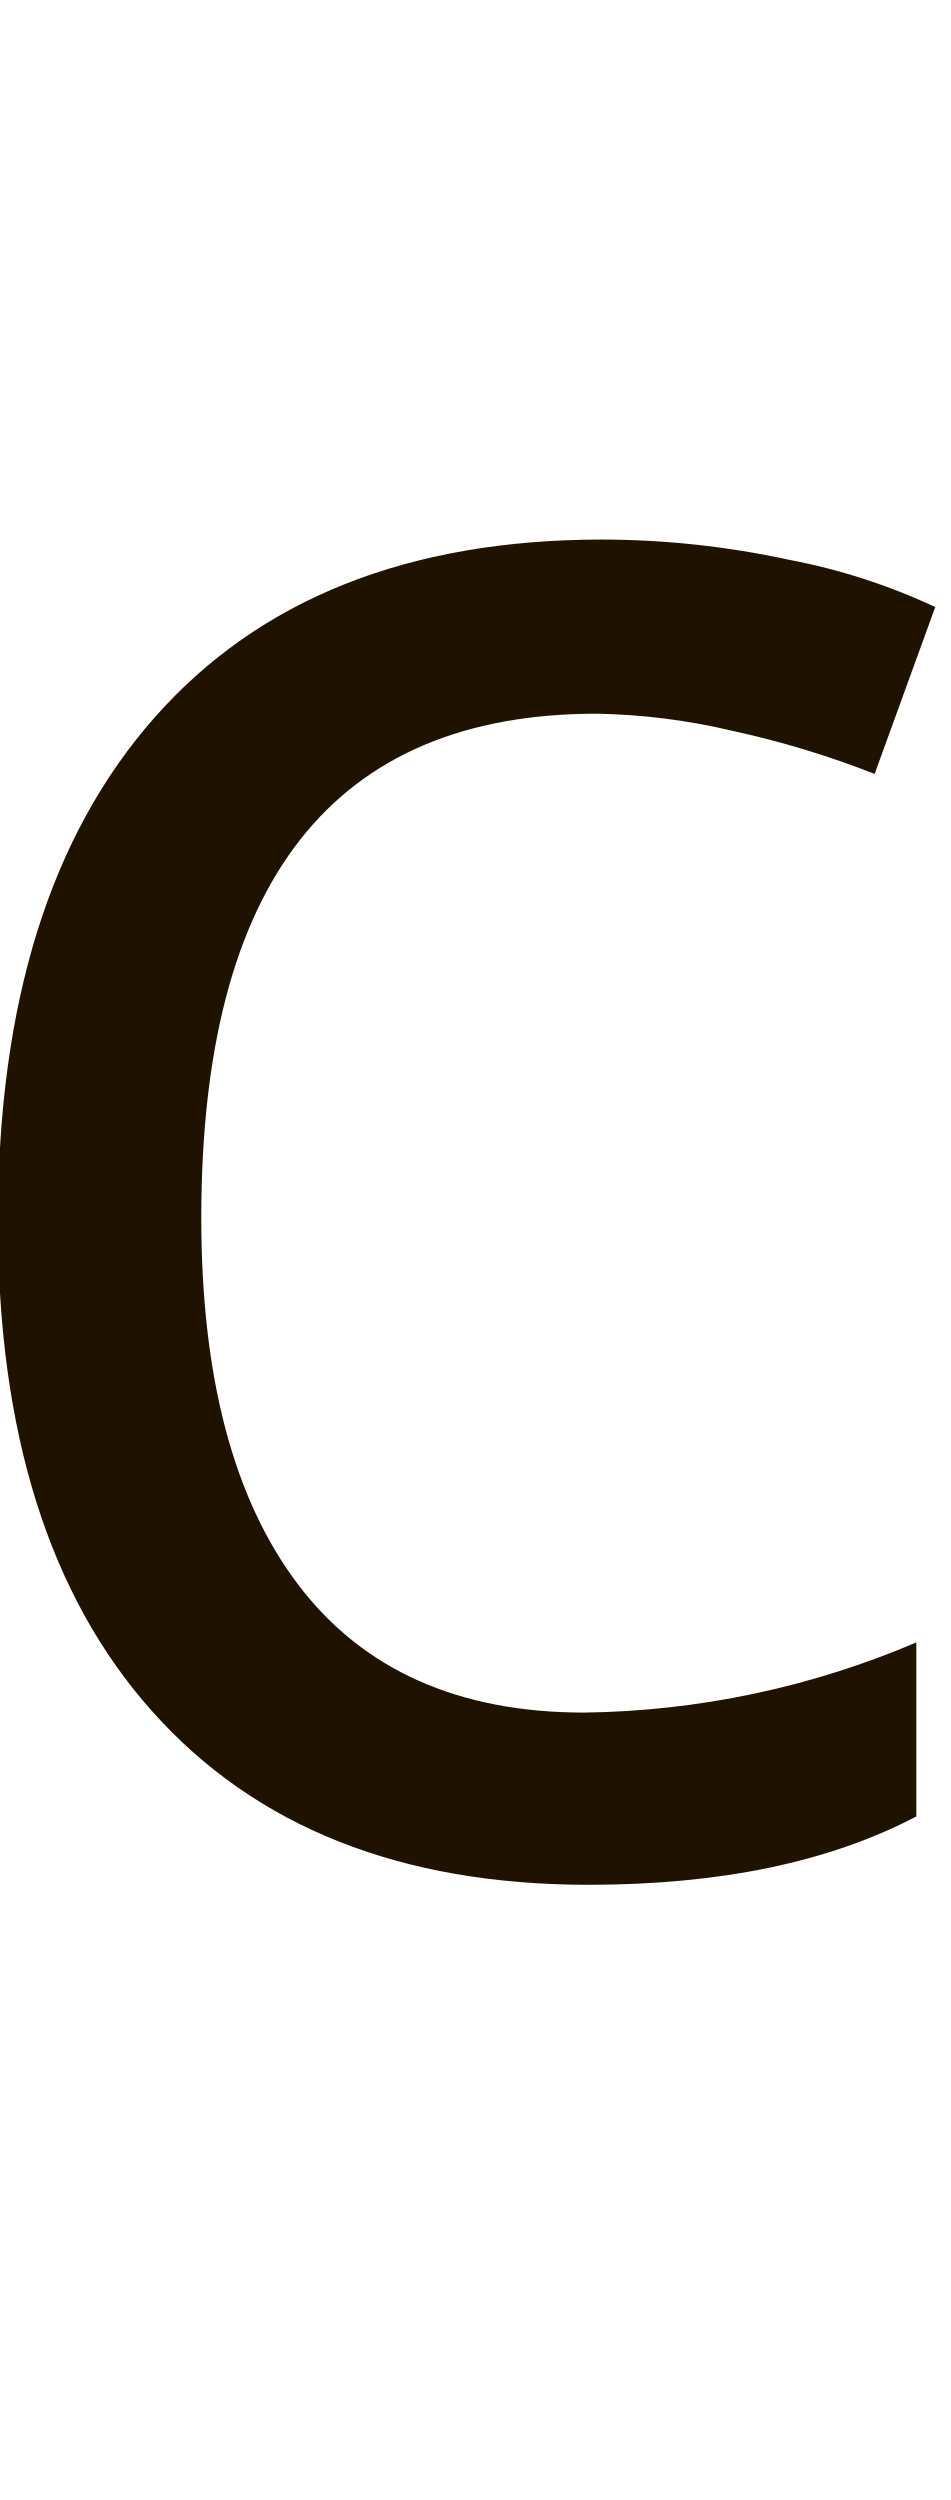
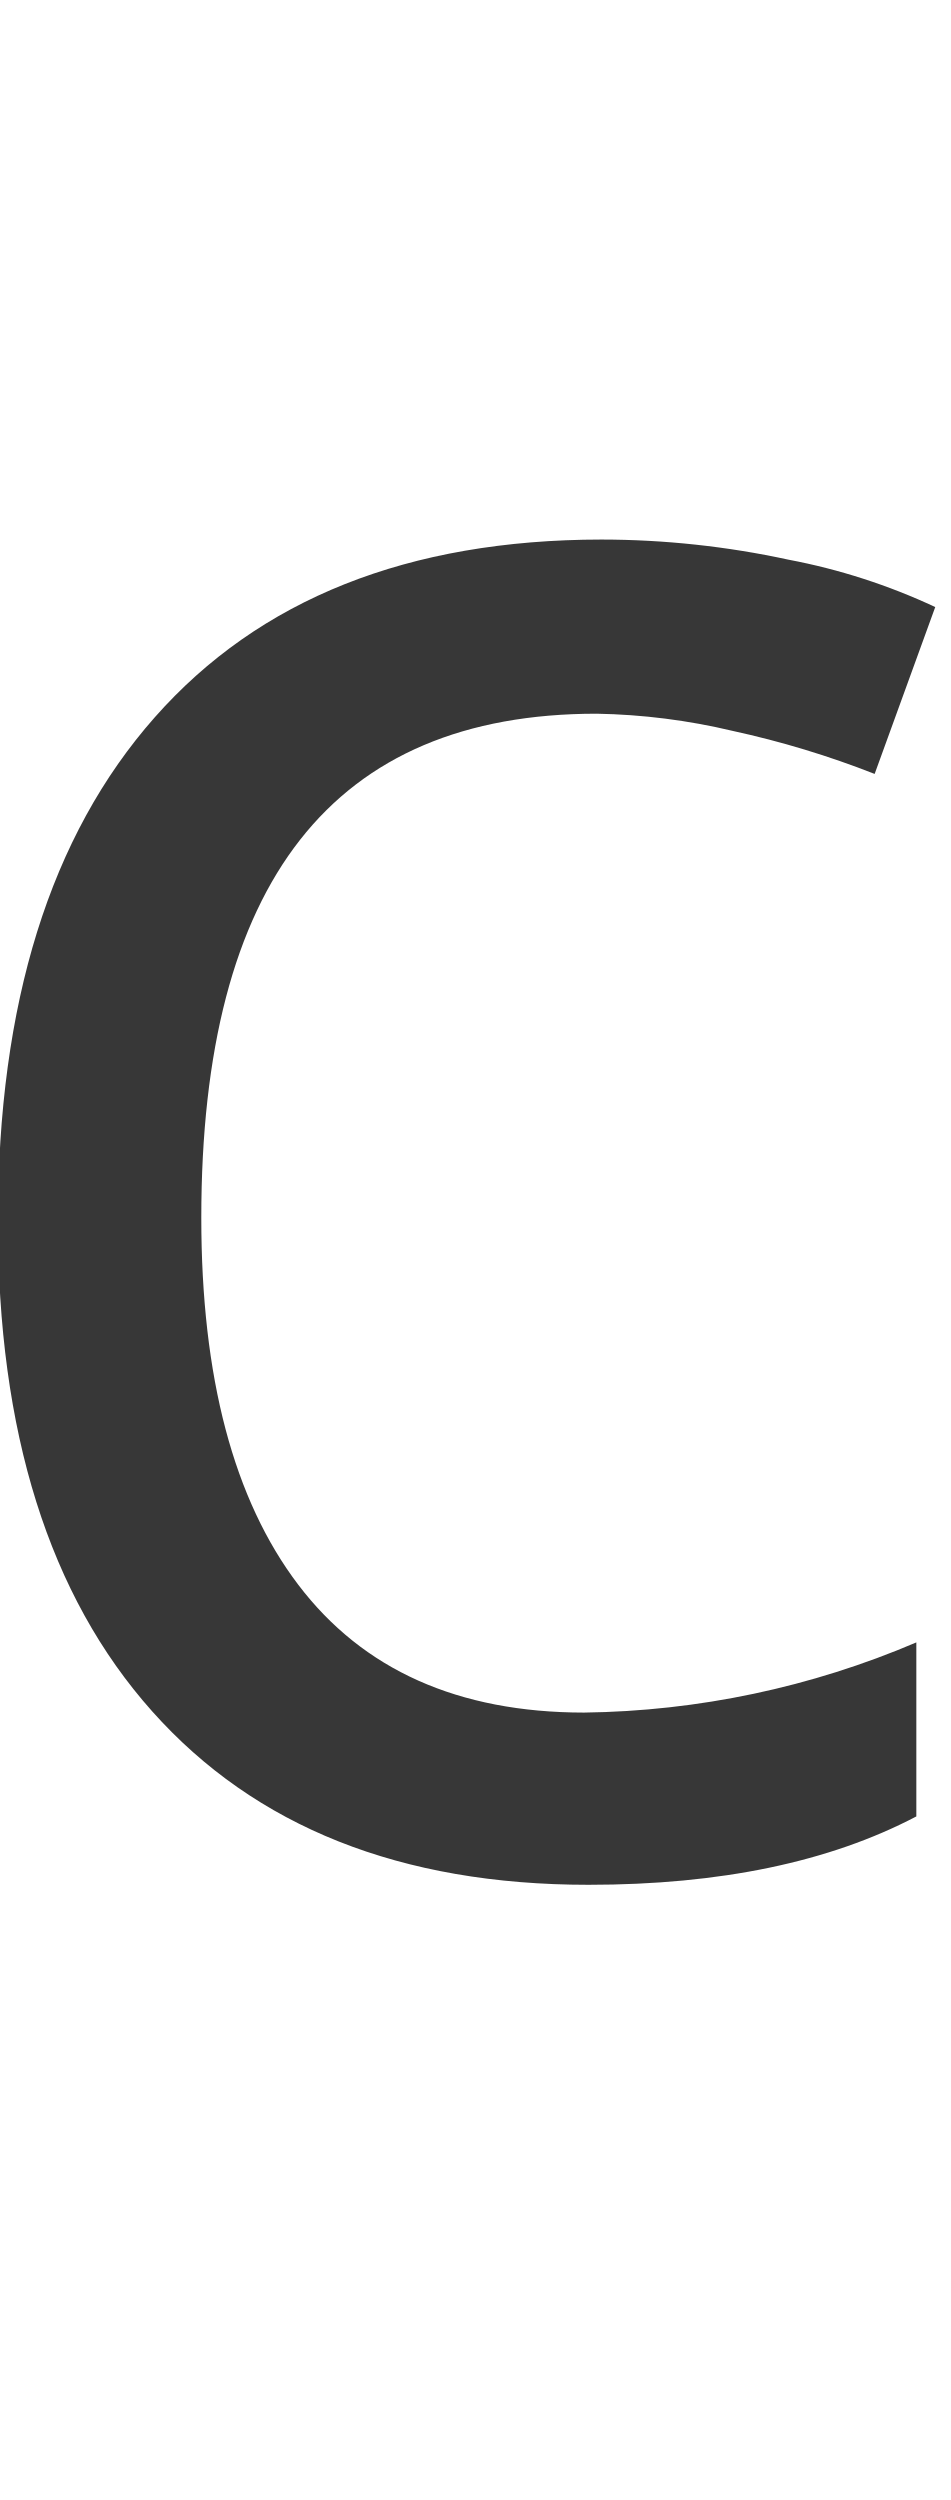
<svg xmlns="http://www.w3.org/2000/svg" width="46px" height="121px" viewBox="0 0 46 121" version="1.1">
  <defs />
  <g id="Page-1" stroke="none" stroke-width="1" fill="none" fill-rule="evenodd">
-     <g id="1597x987" transform="translate(-295, -506)" fill-rule="nonzero" fill="#1F1300">
+     <g id="1597x987" transform="translate(-295, -506)" fill-rule="nonzero" fill="#373737">
      <g id="qvickt" transform="translate(143, 507)">
        <g id="c" transform="translate(151.6827, 25.11409)">
          <path d="M28.801,65.11 C19.713,65.11 12.674,62.312 7.684,56.716 C2.694,51.12 0.205,43.197 0.217,32.948 C0.217,22.448 2.747,14.334 7.807,8.605 C12.867,2.876 20.075,0.008 29.428,0 C32.471,0.003 35.505,0.329 38.479,0.974 C40.934,1.438 43.32,2.209 45.583,3.267 L42.65,11.344 C40.42,10.468 38.123,9.771 35.781,9.262 C33.622,8.747 31.413,8.468 29.194,8.429 C16.438,8.429 10.06,16.563 10.06,32.831 C10.06,40.546 11.624,46.464 14.752,50.586 C17.881,54.708 22.491,56.771 28.584,56.775 C34.116,56.705 39.58,55.552 44.668,53.378 L44.668,61.801 C40.468,64.007 35.179,65.11 28.801,65.11 Z" id="Shape" />
        </g>
      </g>
    </g>
    <g id="Artboard" />
  </g>
</svg>
